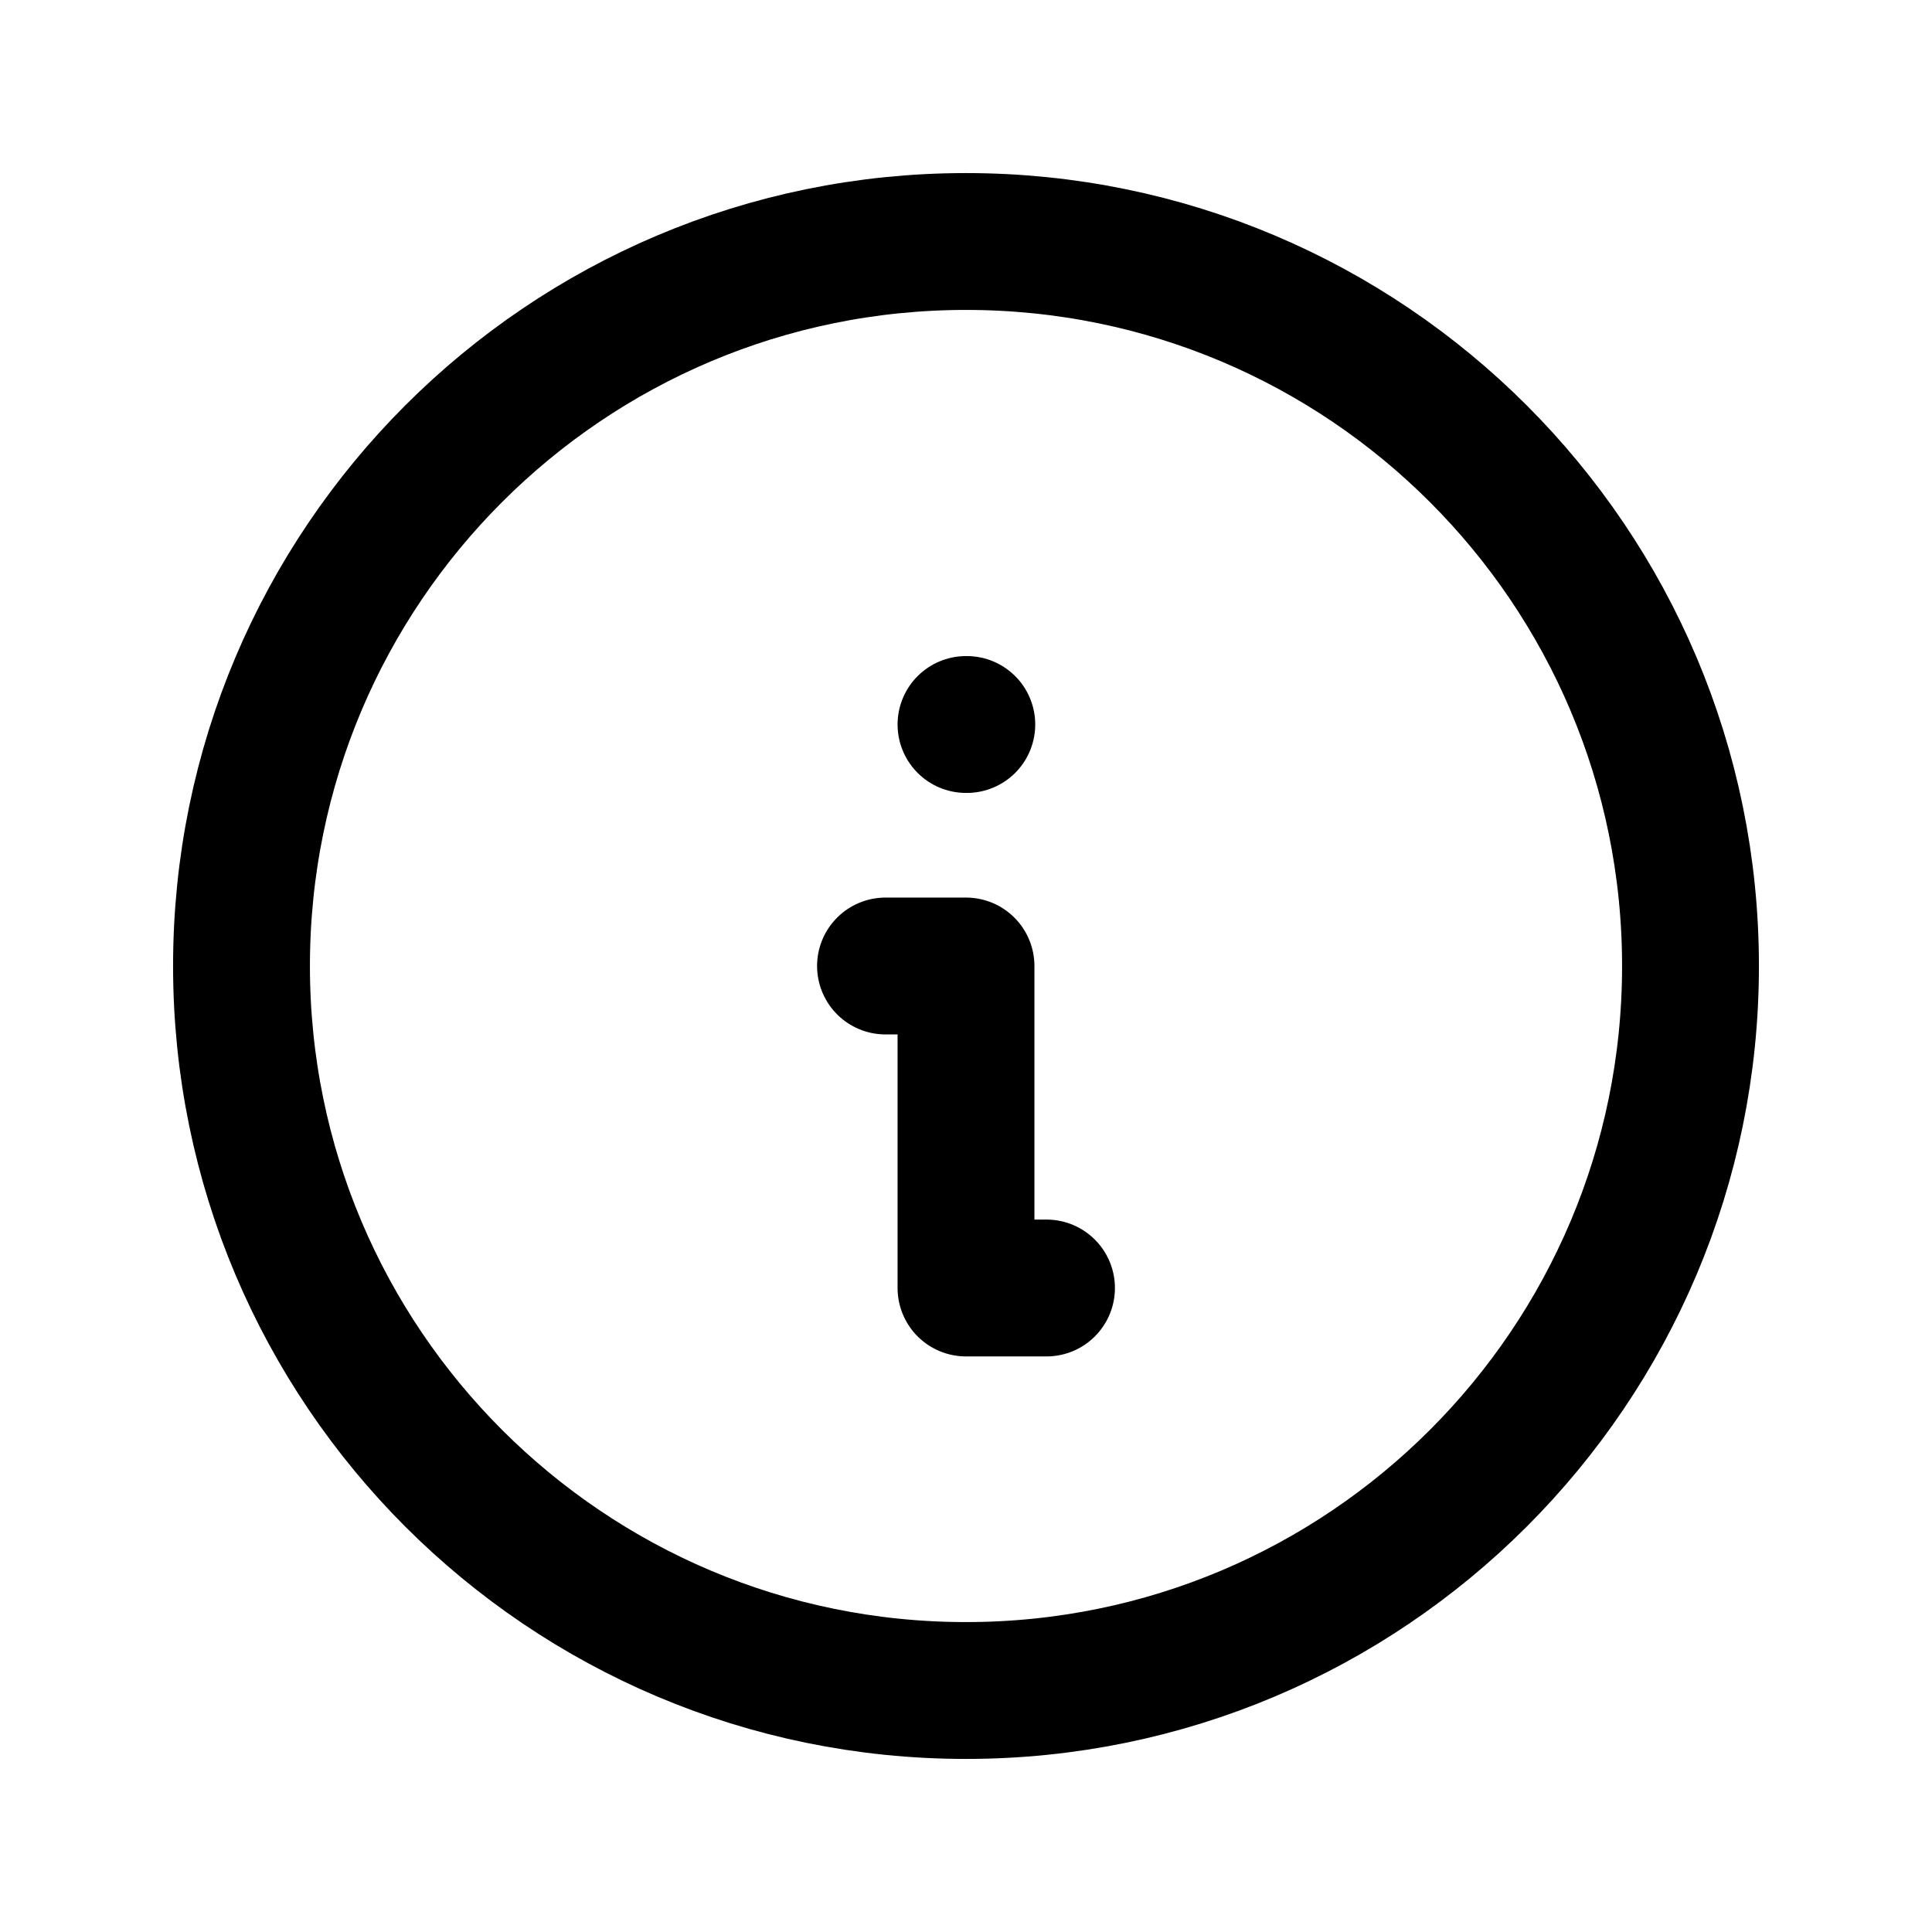
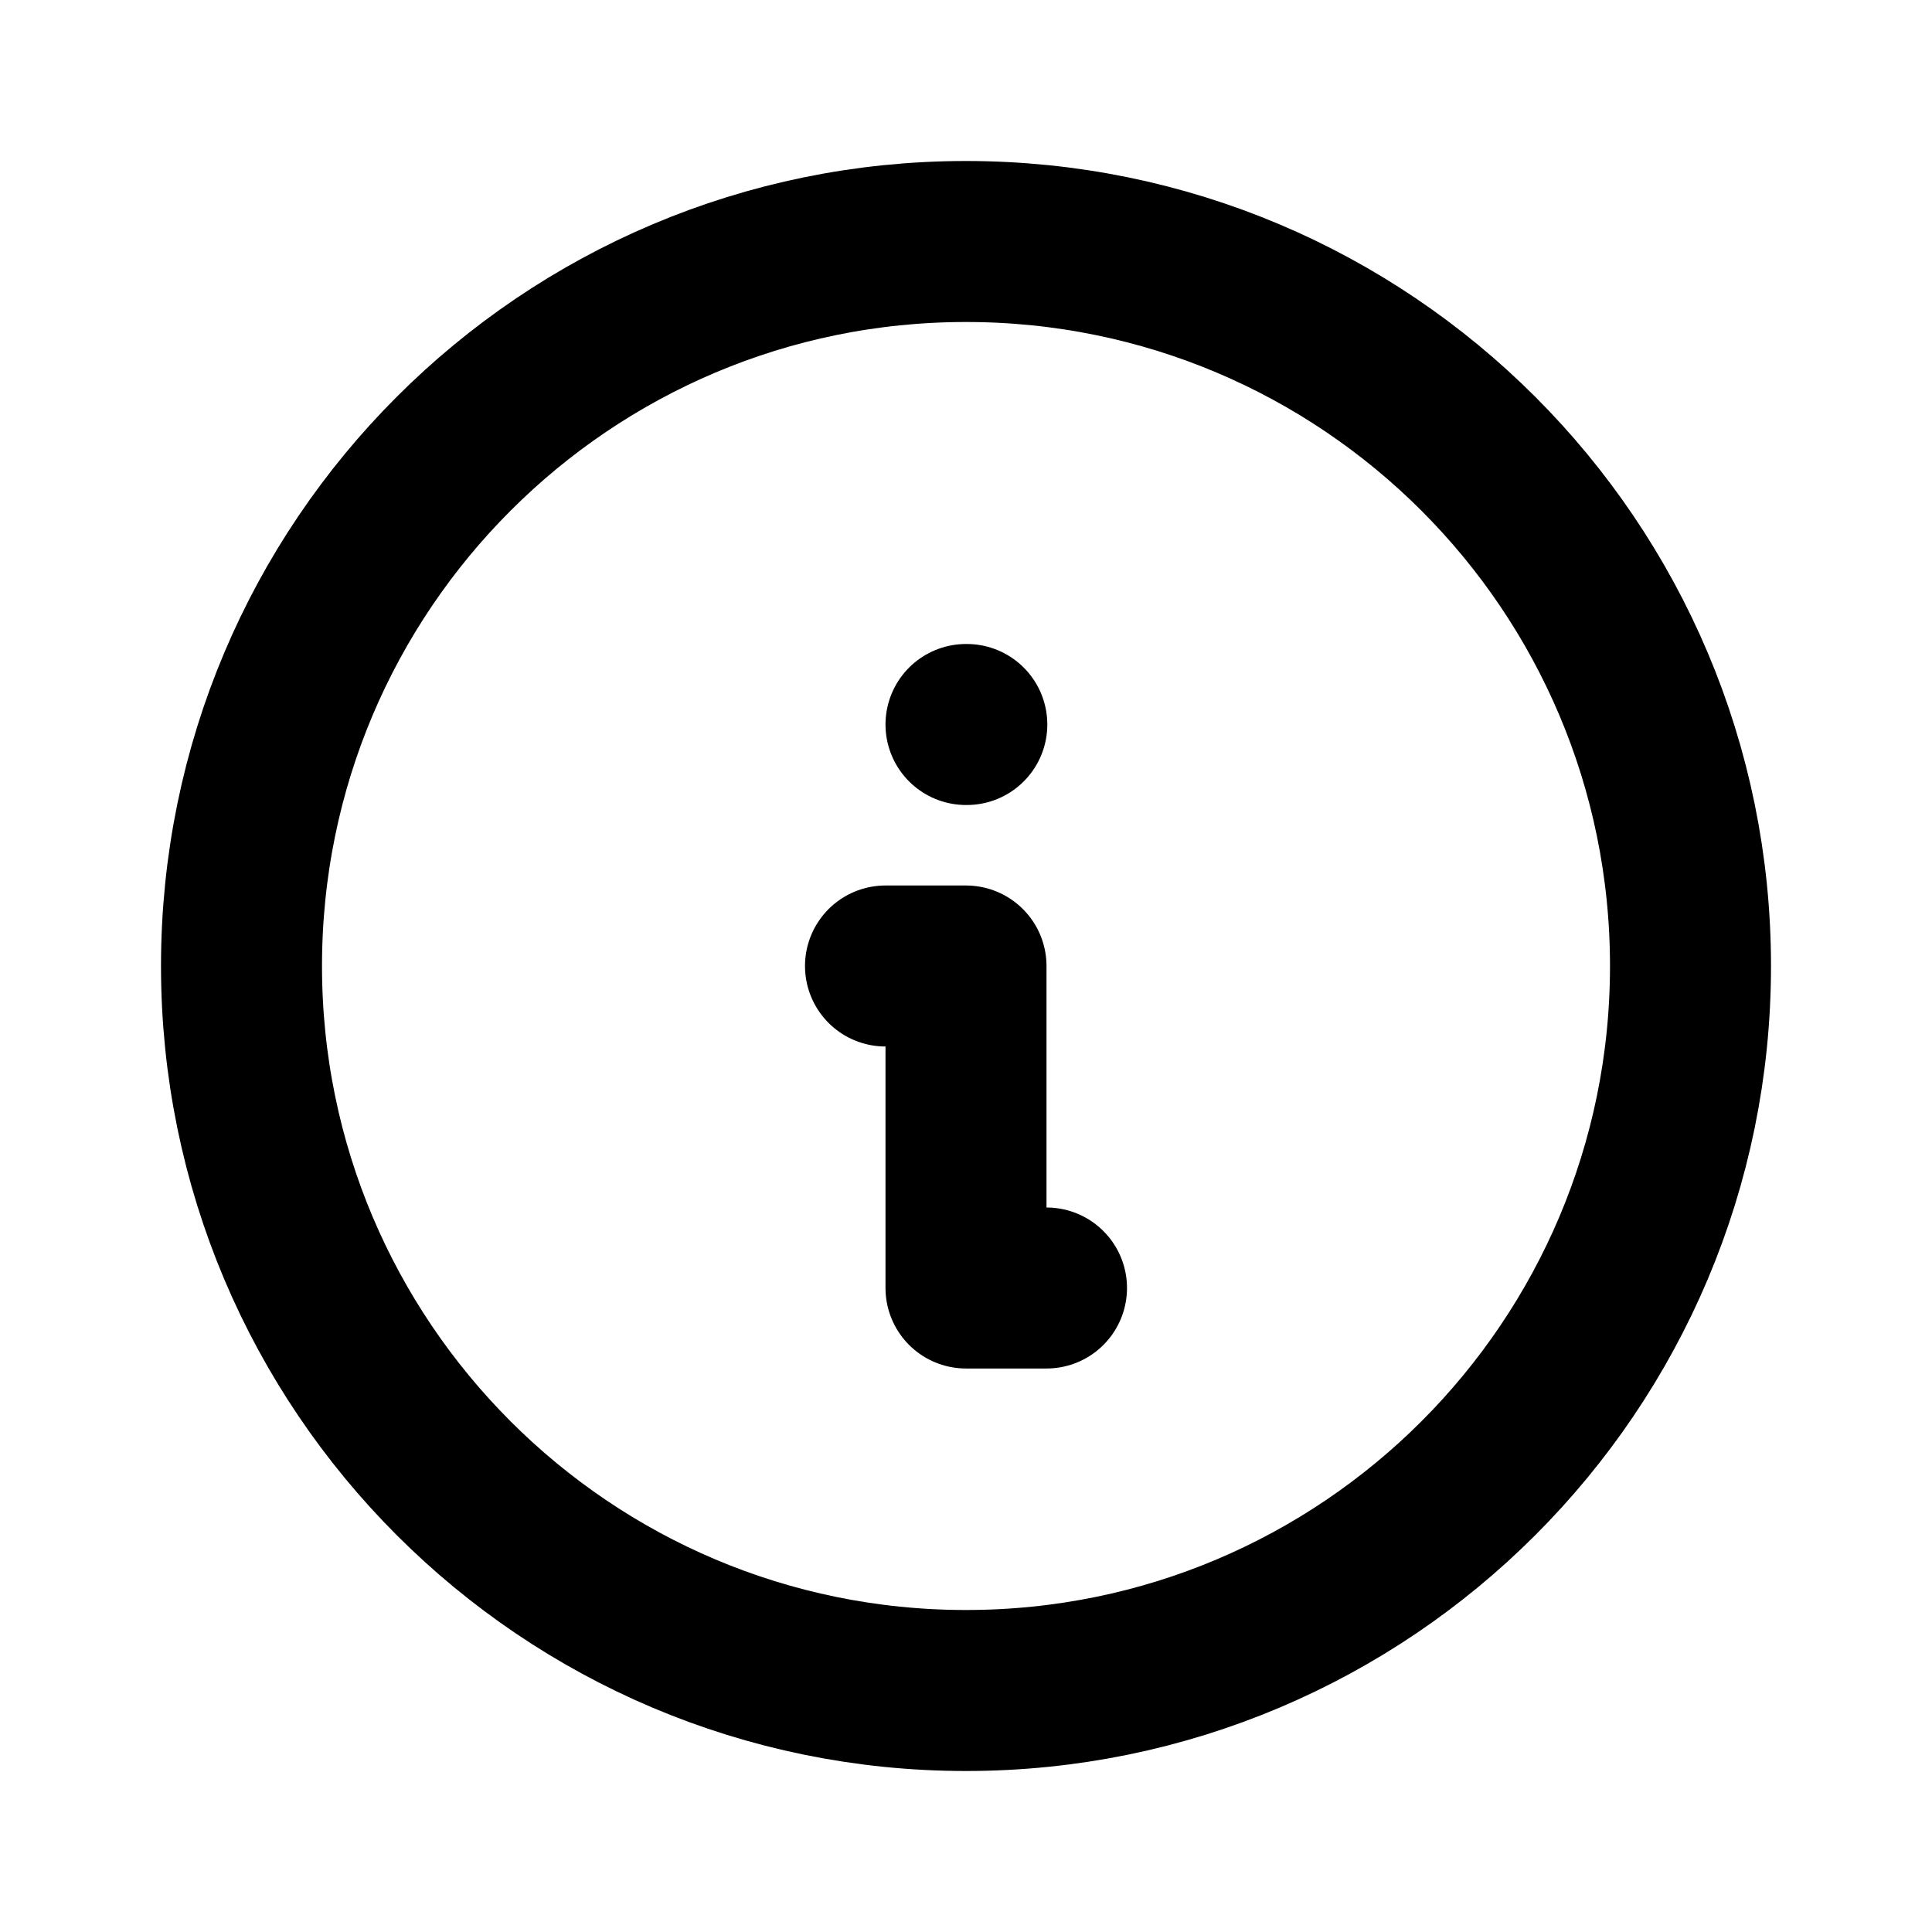
- <svg xmlns="http://www.w3.org/2000/svg" class="icon icon-tabler icon-tabler-info-circle" width="24" height="24" viewBox="0 0 24 24" stroke-width="1.7" stroke="currentColor" fill="none" stroke-linecap="round" stroke-linejoin="round">
+ <svg xmlns="http://www.w3.org/2000/svg" class="icon icon-tabler icon-tabler-info-circle" width="24" height="24" viewBox="0 0 24 24" stroke-width="2" stroke="currentColor" fill="none" stroke-linecap="round" stroke-linejoin="round">
  <path stroke="none" d="M0 0h24v24H0z" fill="none" />
  <path d="M3 12a9 9 0 1 0 18 0a9 9 0 0 0 -18 0" />
  <path d="M12 9h.01" />
  <path d="M11 12h1v4h1" />
</svg>
